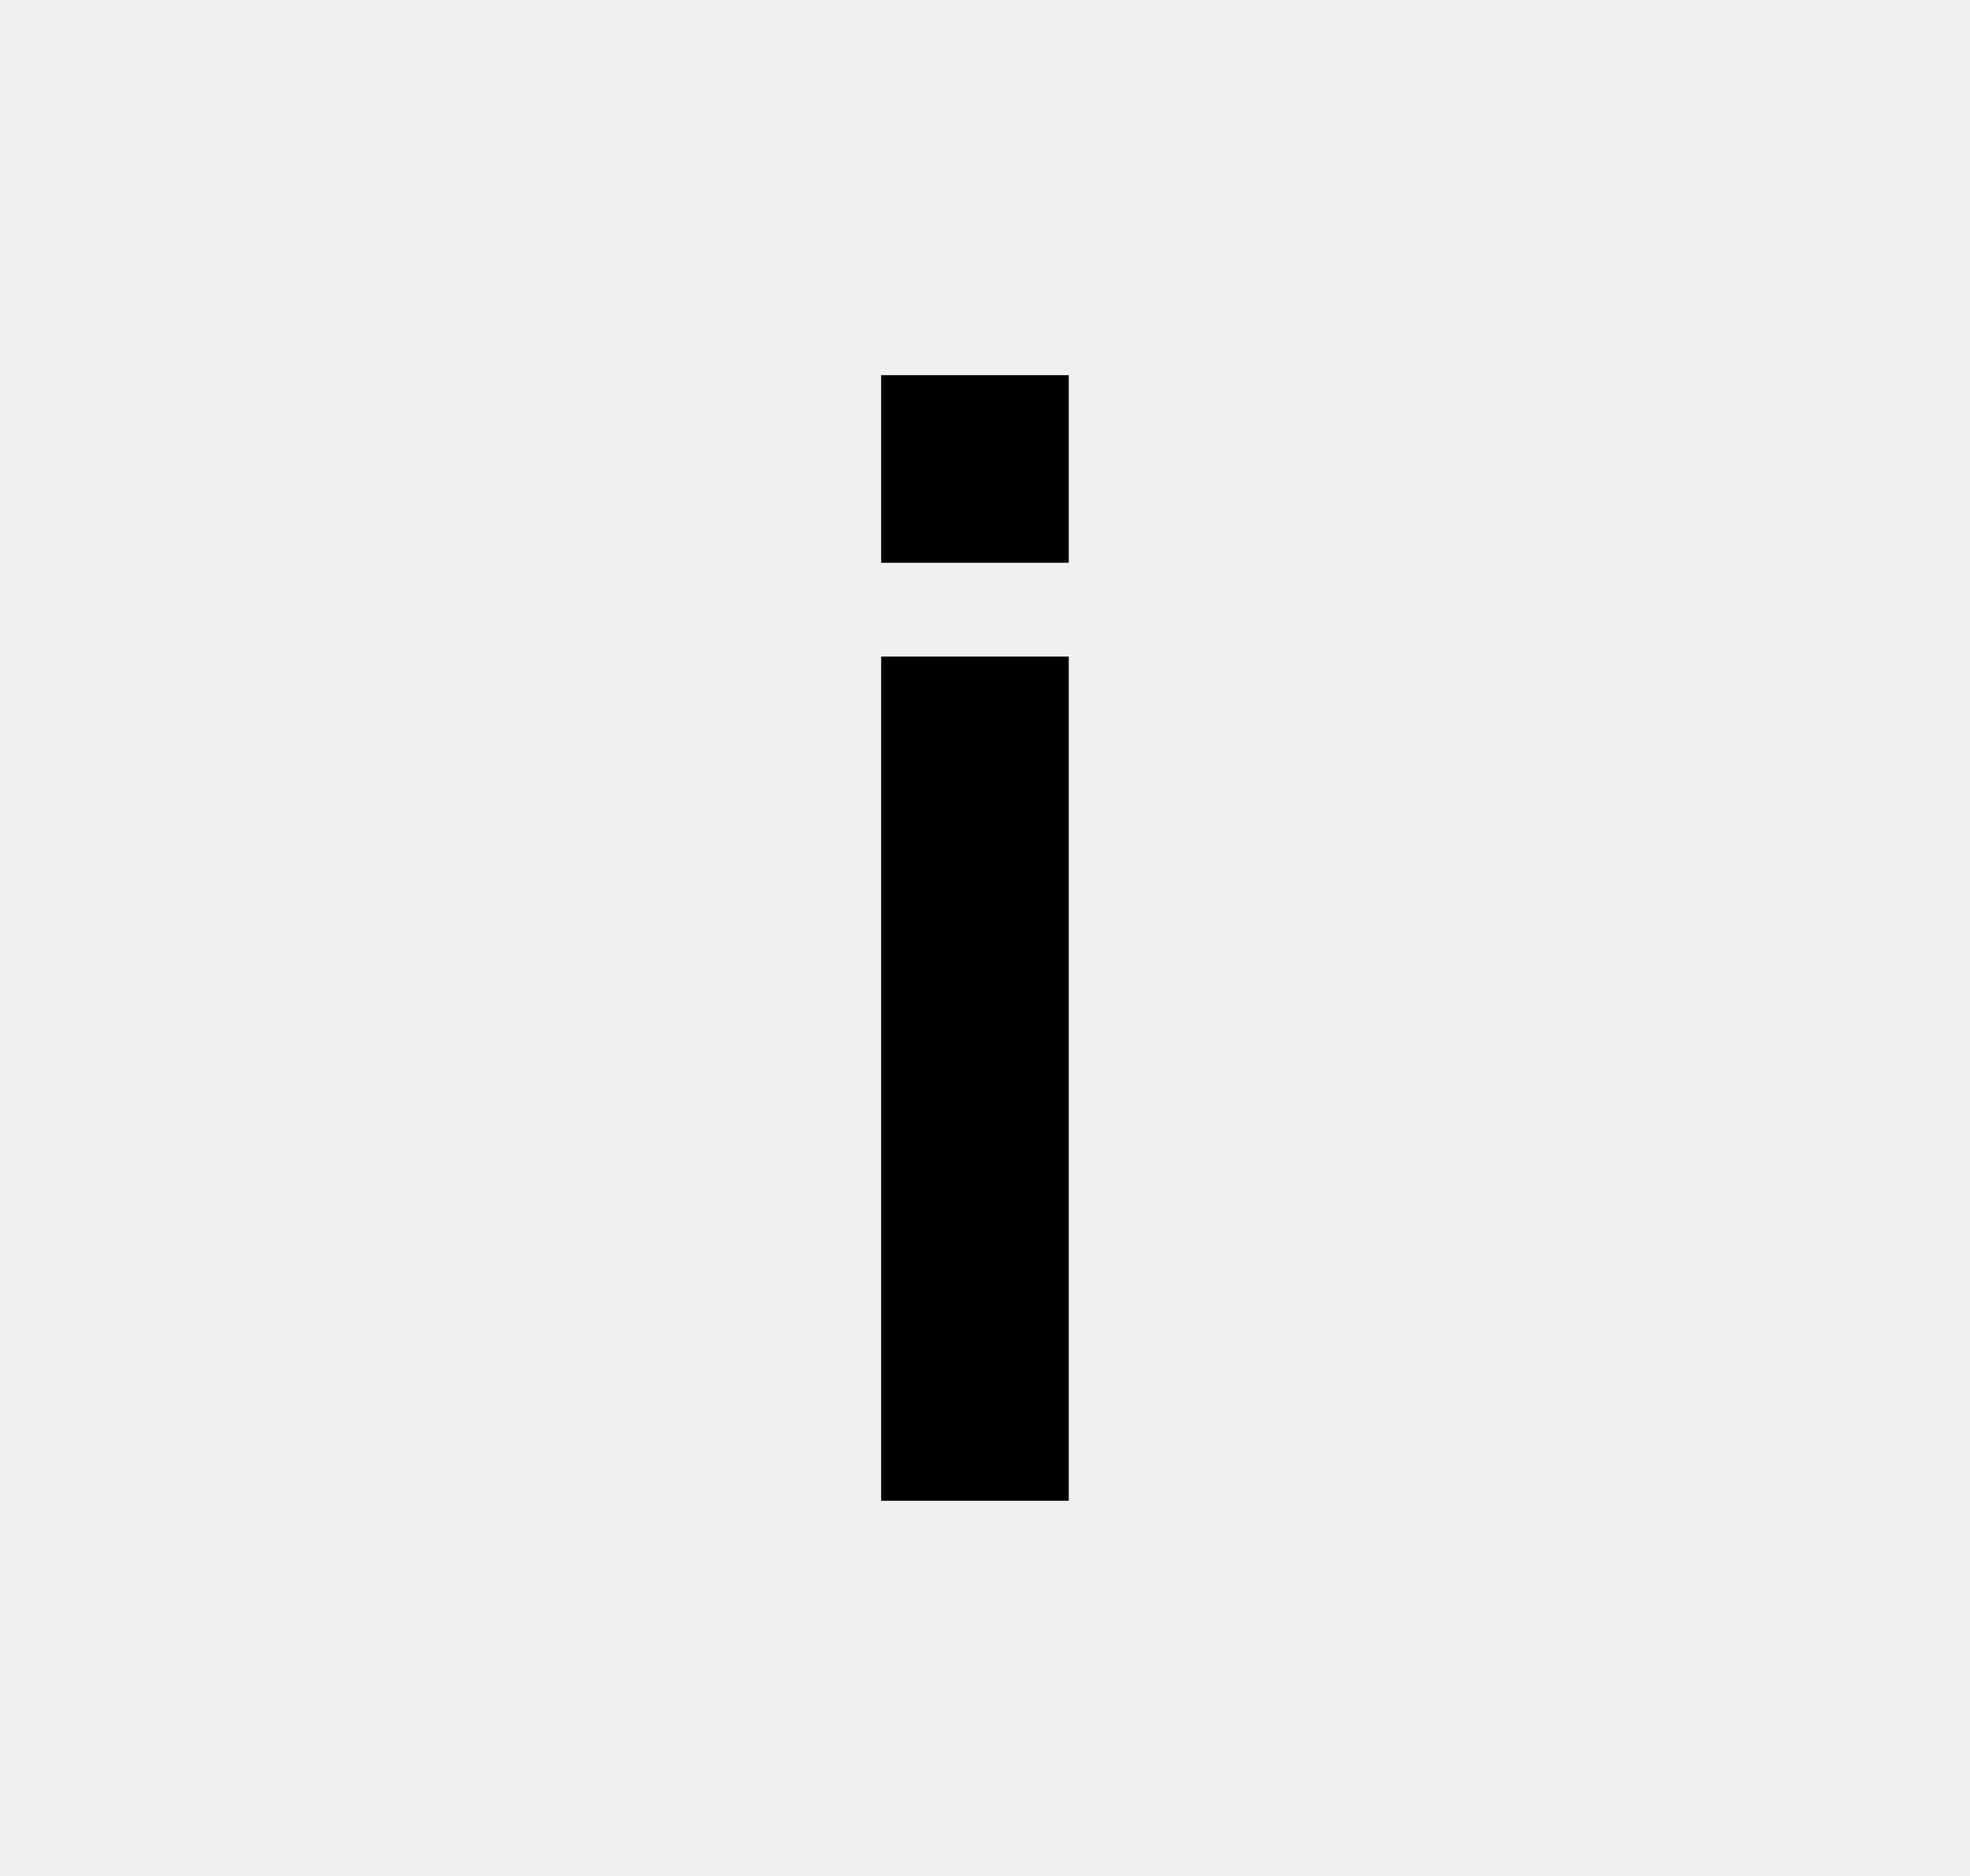
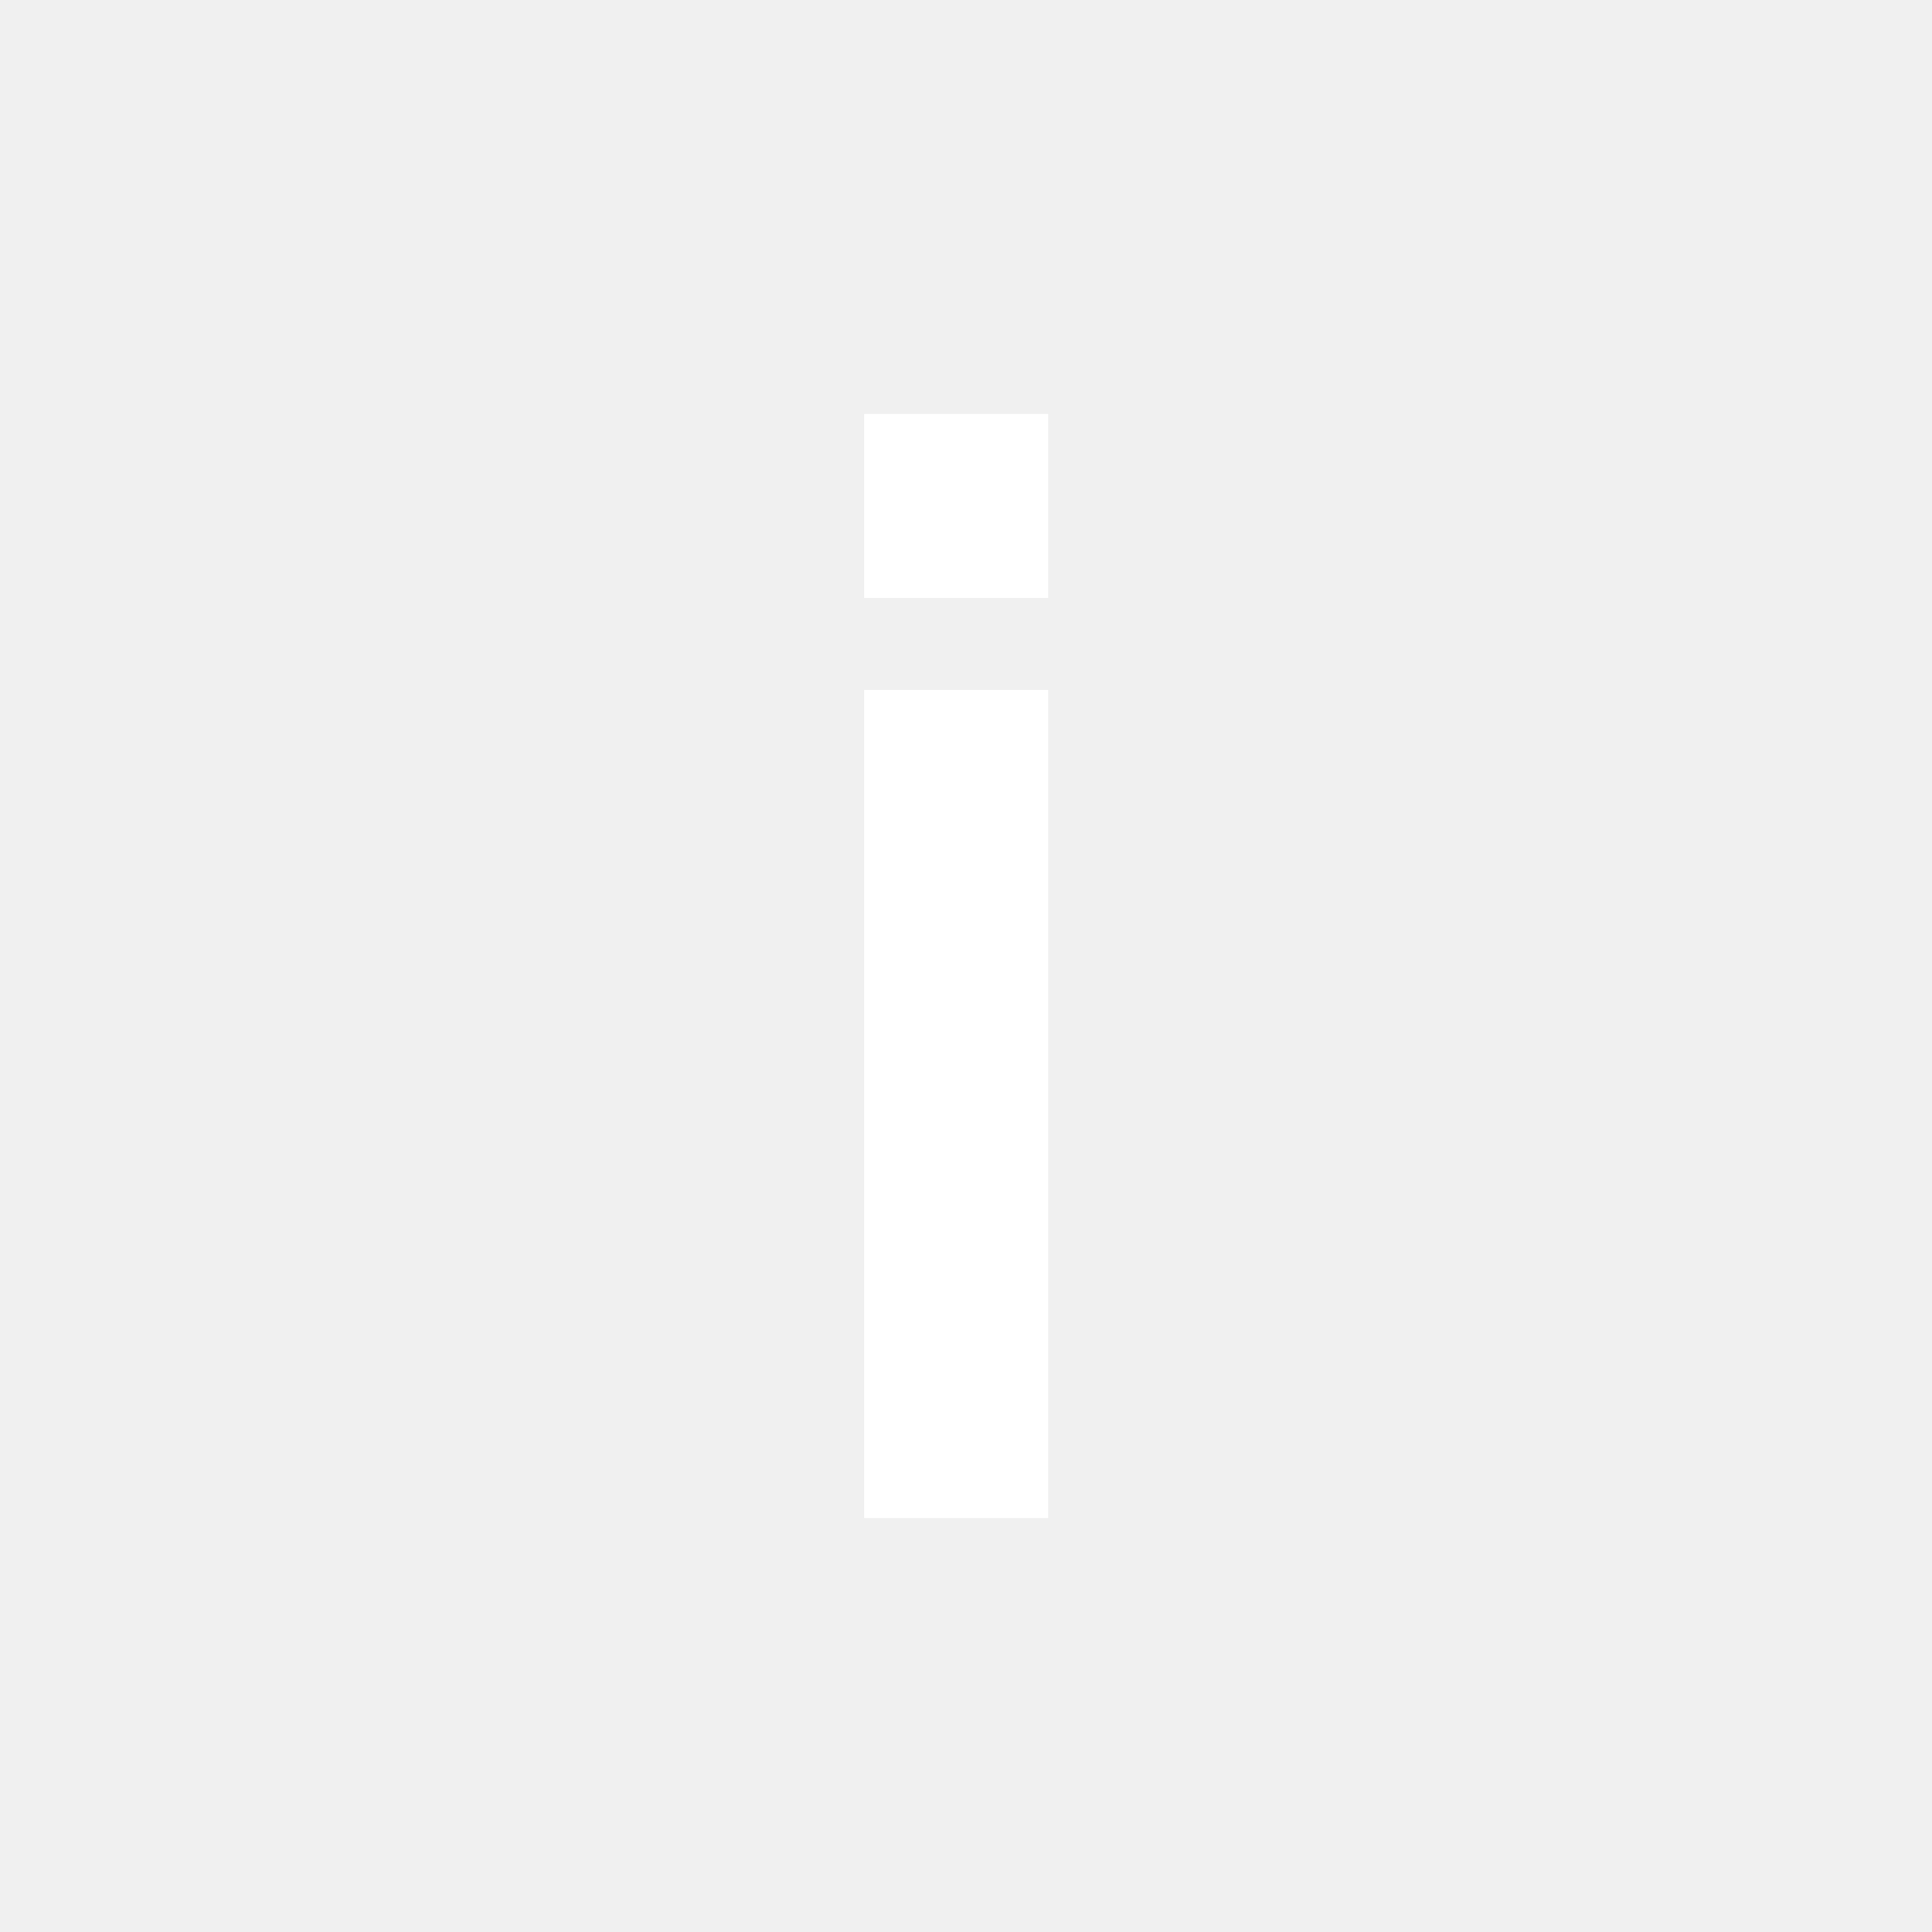
- <svg xmlns="http://www.w3.org/2000/svg" width="21" height="20" viewBox="0 0 21 20" fill="none">
-   <path fill-rule="evenodd" clip-rule="evenodd" d="M9.393 4H11.393V6H9.393V4ZM11.393 16H9.393V7H11.393V16Z" fill="black" />
+ <svg xmlns="http://www.w3.org/2000/svg" width="20" height="20" viewBox="0 0 21 20" fill="none">
+   <path fill-rule="evenodd" clip-rule="evenodd" d="M9.393 4H11.393V6H9.393V4ZM11.393 16H9.393V7H11.393V16Z" fill="white" />
</svg>
